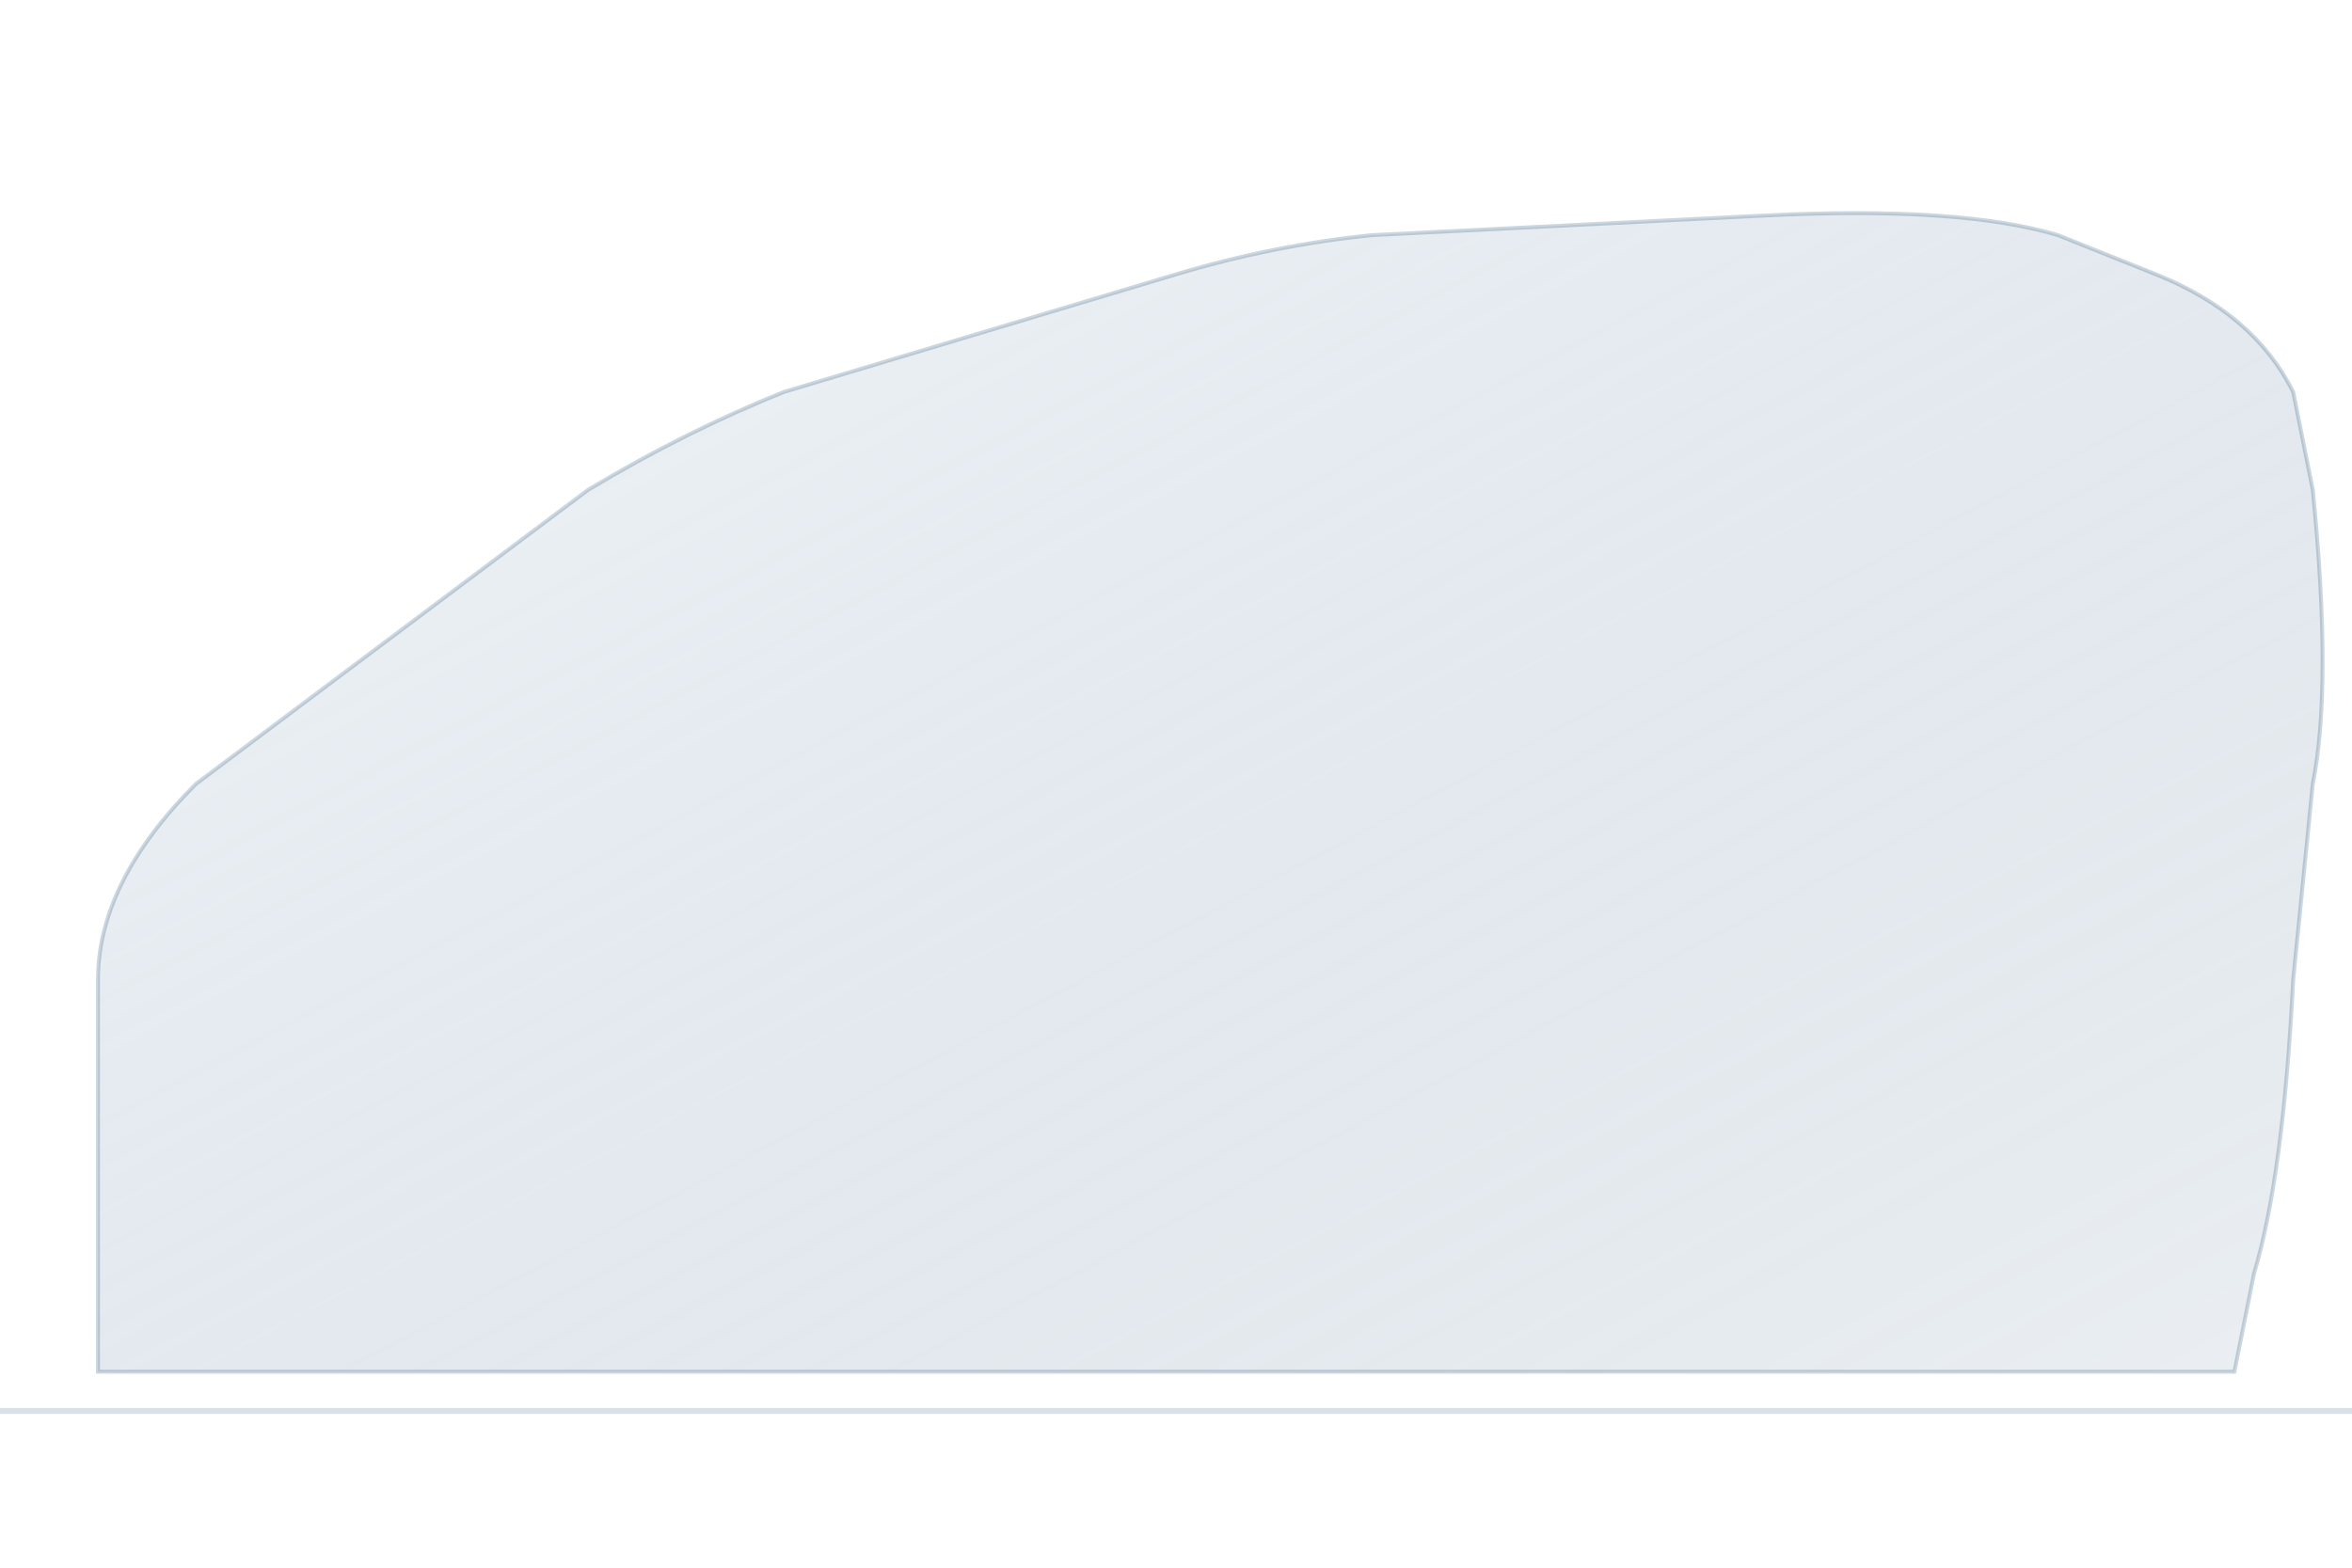
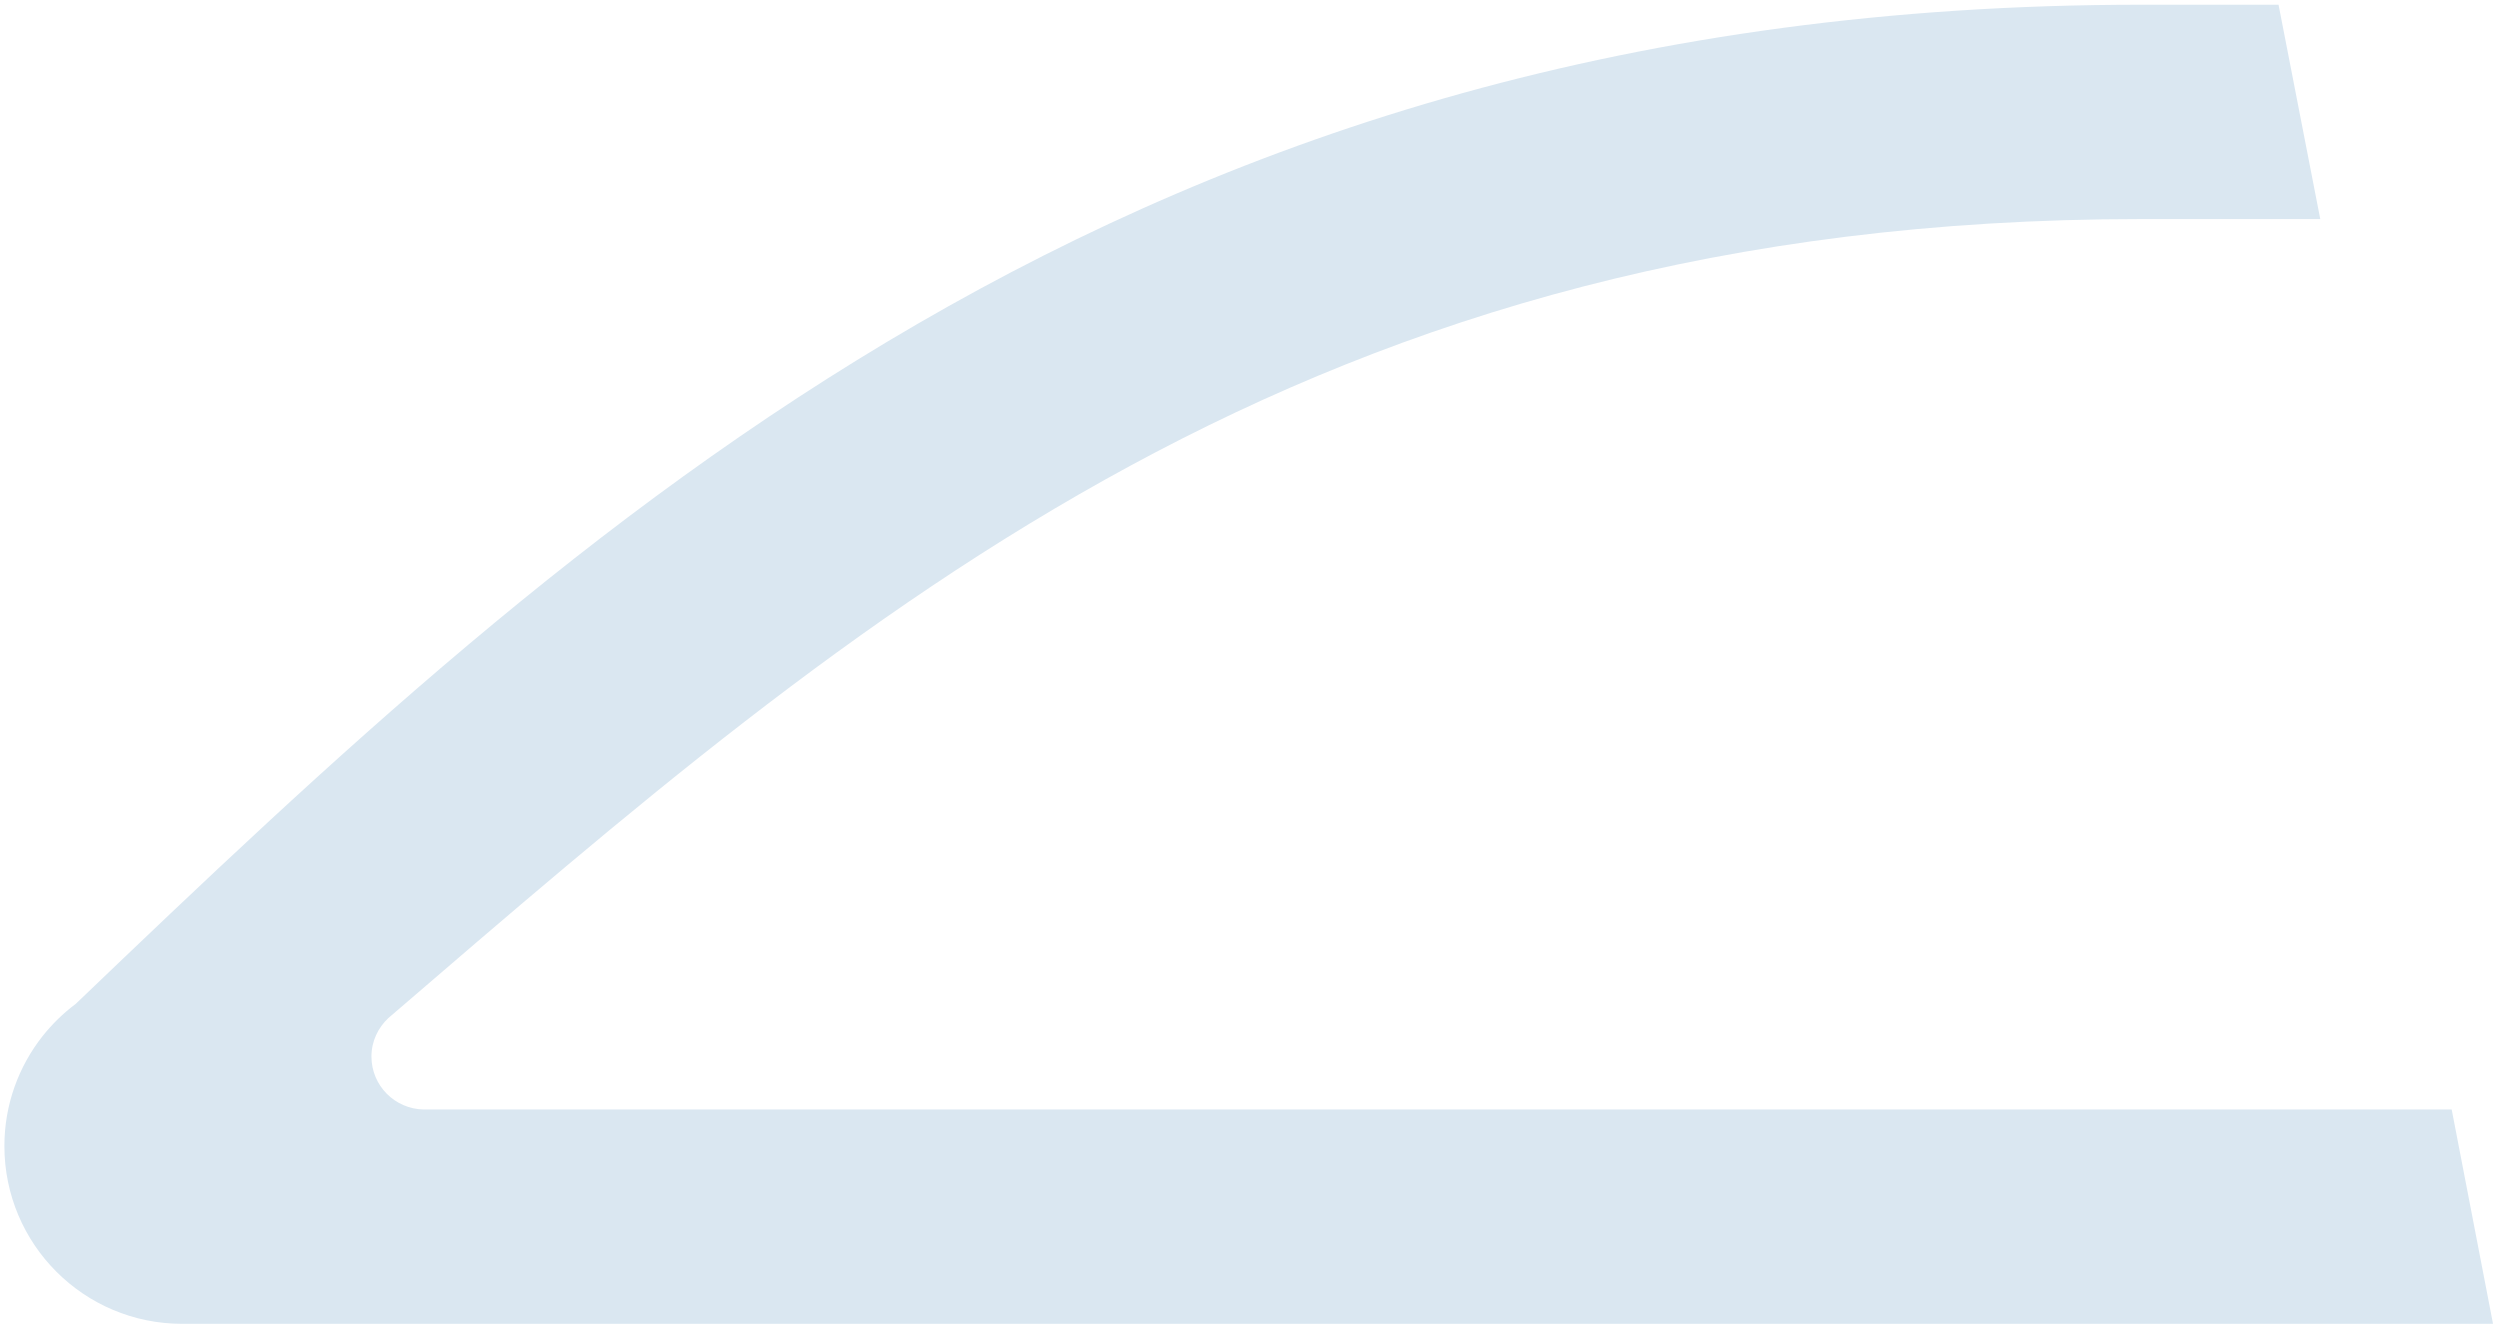
- <svg xmlns="http://www.w3.org/2000/svg" viewBox="0 0 1200 800" width="1200" height="800">
+ <svg xmlns="http://www.w3.org/2000/svg" id="Ebene_1" version="1.1" viewBox="0 0 386.53 205.17">
  <defs>
-     <linearGradient id="loco-grad" x1="0%" y1="0%" x2="100%" y2="100%">
-       <stop offset="0%" style="stop-color:#DAE7F1;stop-opacity:0.3" />
-       <stop offset="100%" style="stop-color:#00325f;stop-opacity:0.08" />
-     </linearGradient>
+     <style>
+       .st0 {
+         fill: #dae7f1;
+       }
+     </style>
  </defs>
-   <path d="M50,700 L50,500 Q50,450 100,400 L300,250 Q350,220 400,200 L600,140 Q650,125 700,120 L900,110 Q1000,105 1050,120 L1100,140 Q1150,160 1170,200 L1180,250 Q1190,350 1180,400 L1170,500 Q1165,600 1150,650 L1140,700 Z" fill="url(#loco-grad)" stroke="#00325f" stroke-width="2" stroke-opacity="0.2" />
-   <line x1="0" y1="720" x2="1200" y2="720" stroke="#00325f" stroke-width="3" stroke-opacity="0.15" />
+   <path class="st0" d="M6.58,160.2c1.49-1.87,3.2-3.55,5.13-4.99C89.46,80.79,174.64.73,331.08.73h21.21s6.45,33.14,6.45,33.14h-27.67c-128.75,0-197.77,60.55-271.02,123.53-1.6,1.5-2.62,3.6-2.62,5.95,0,4.49,3.61,8.11,8.07,8.19,97.75,0,219.33,0,313.56,0l6.39,33.14H28.17c-15.2,0-27.49-12.31-27.49-27.49,0-6.43,2.22-12.32,5.9-16.99" />
</svg>
